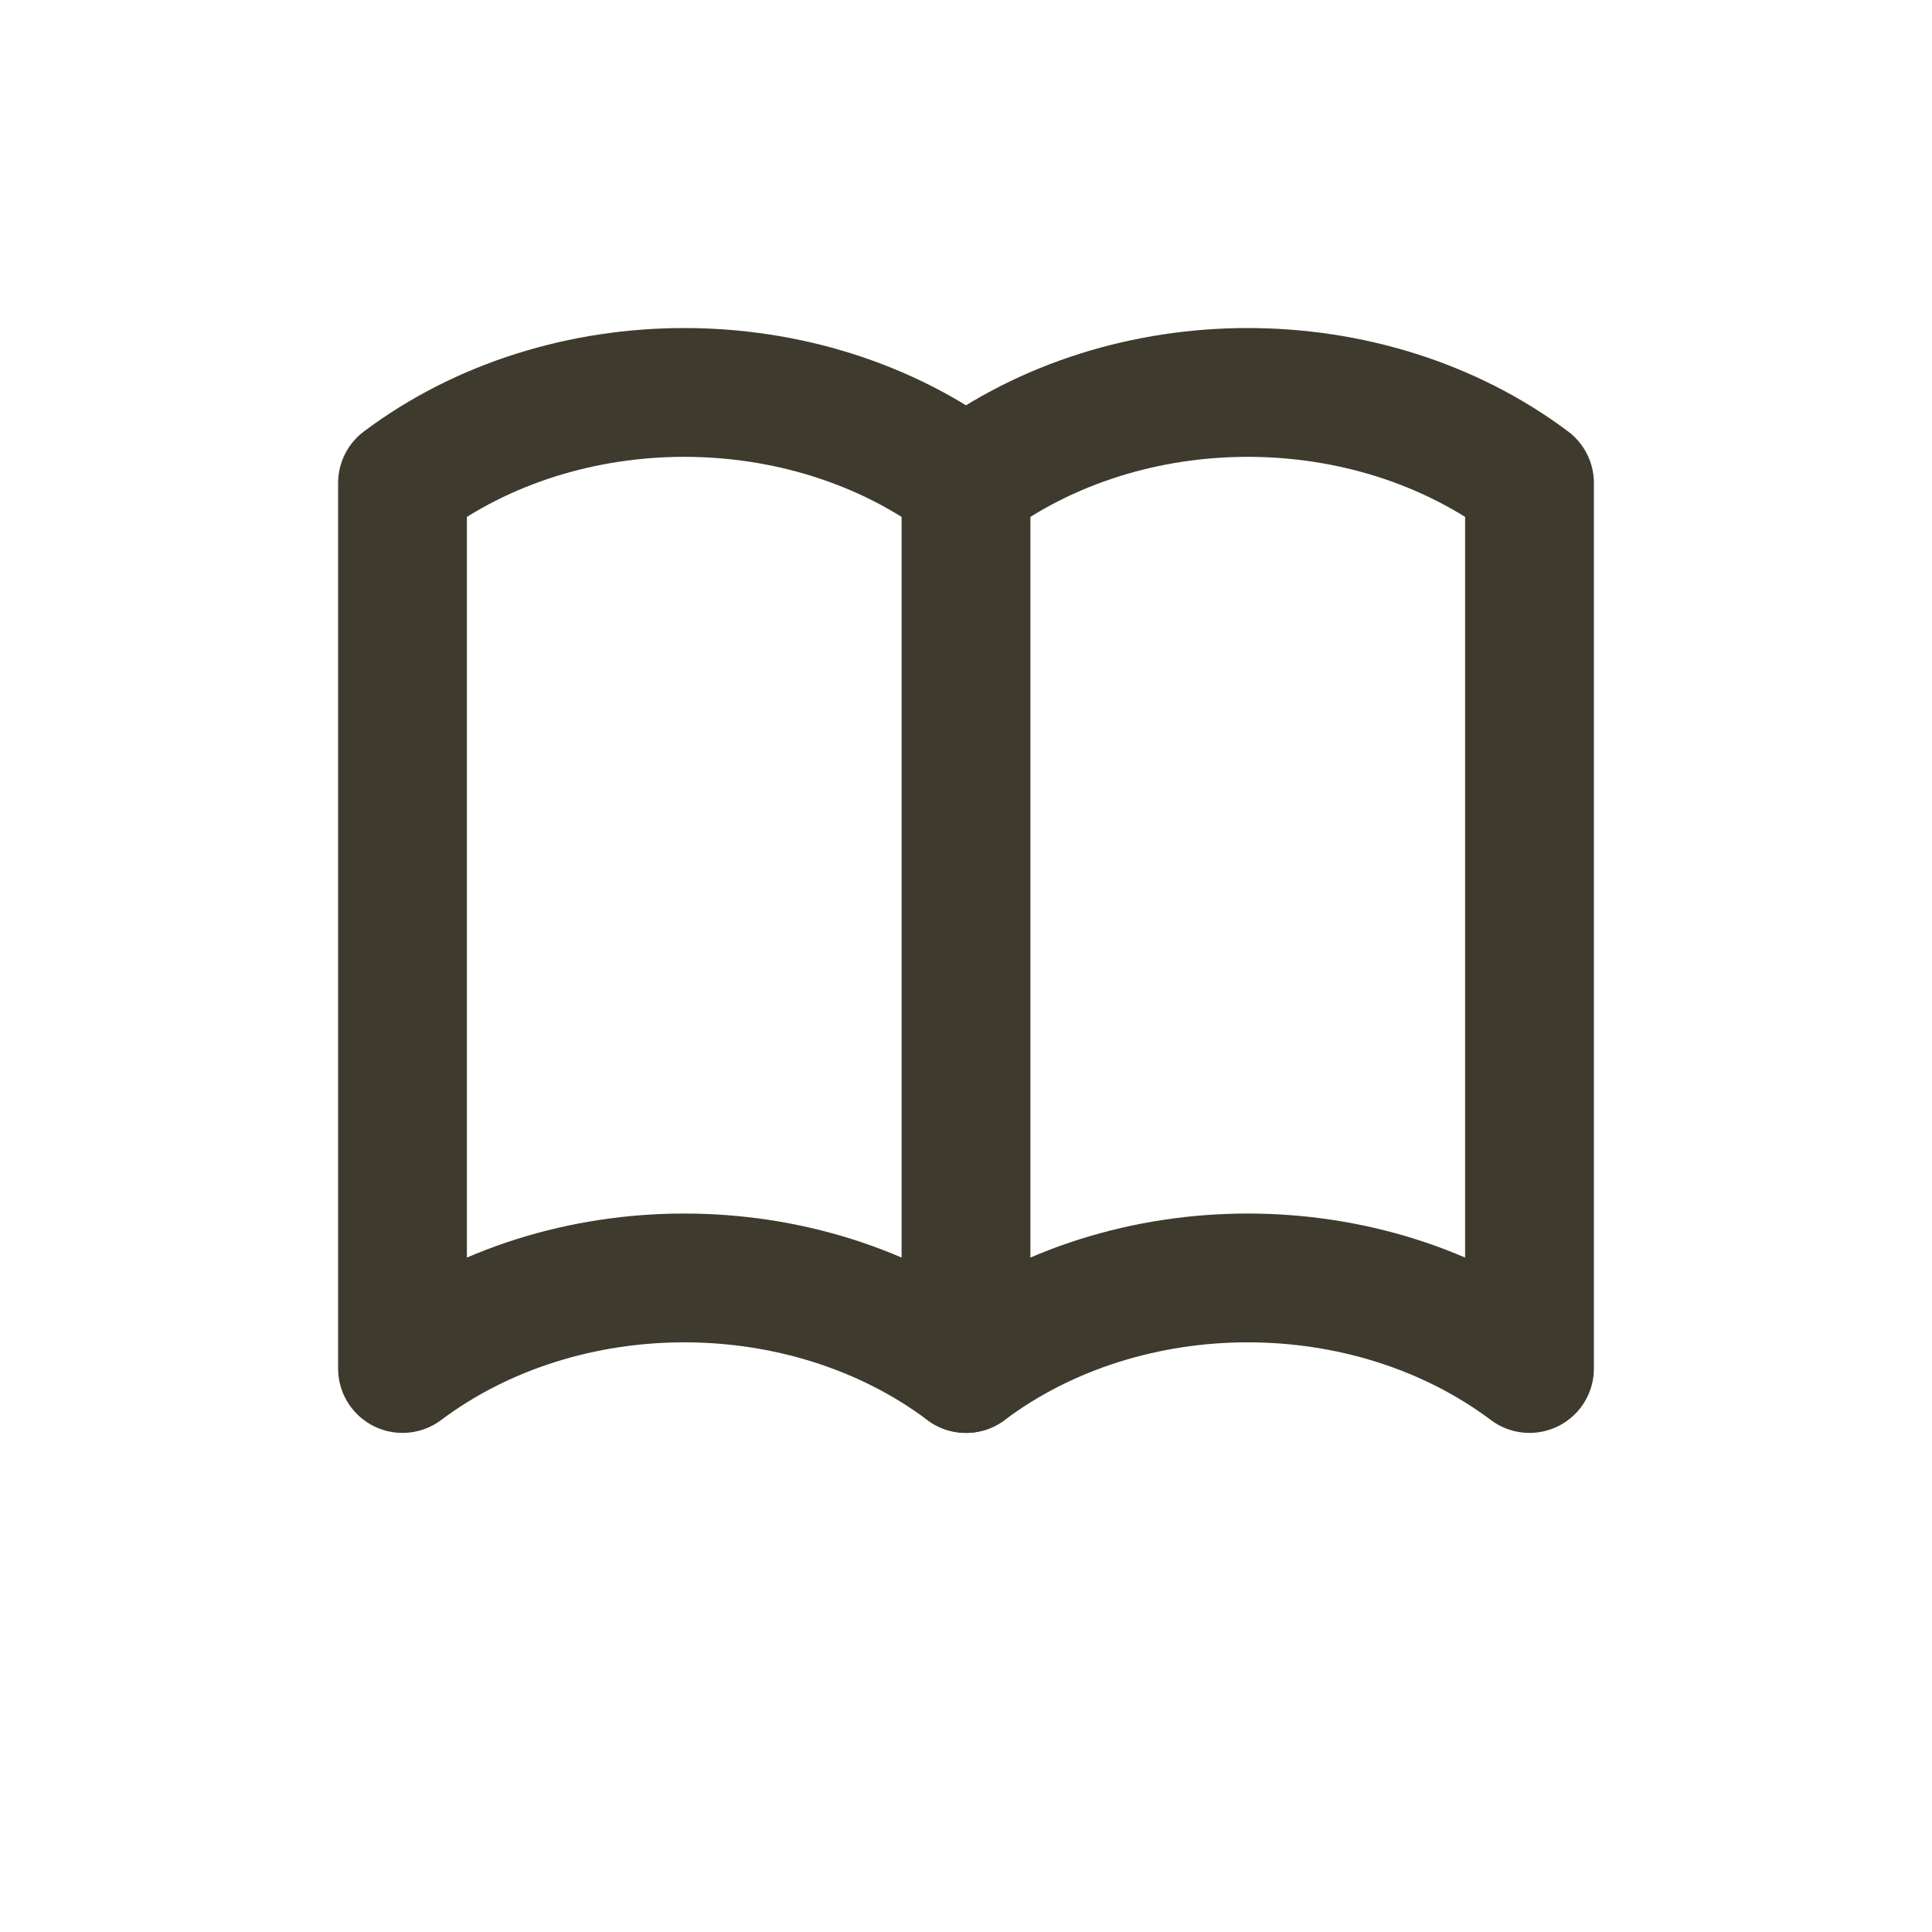
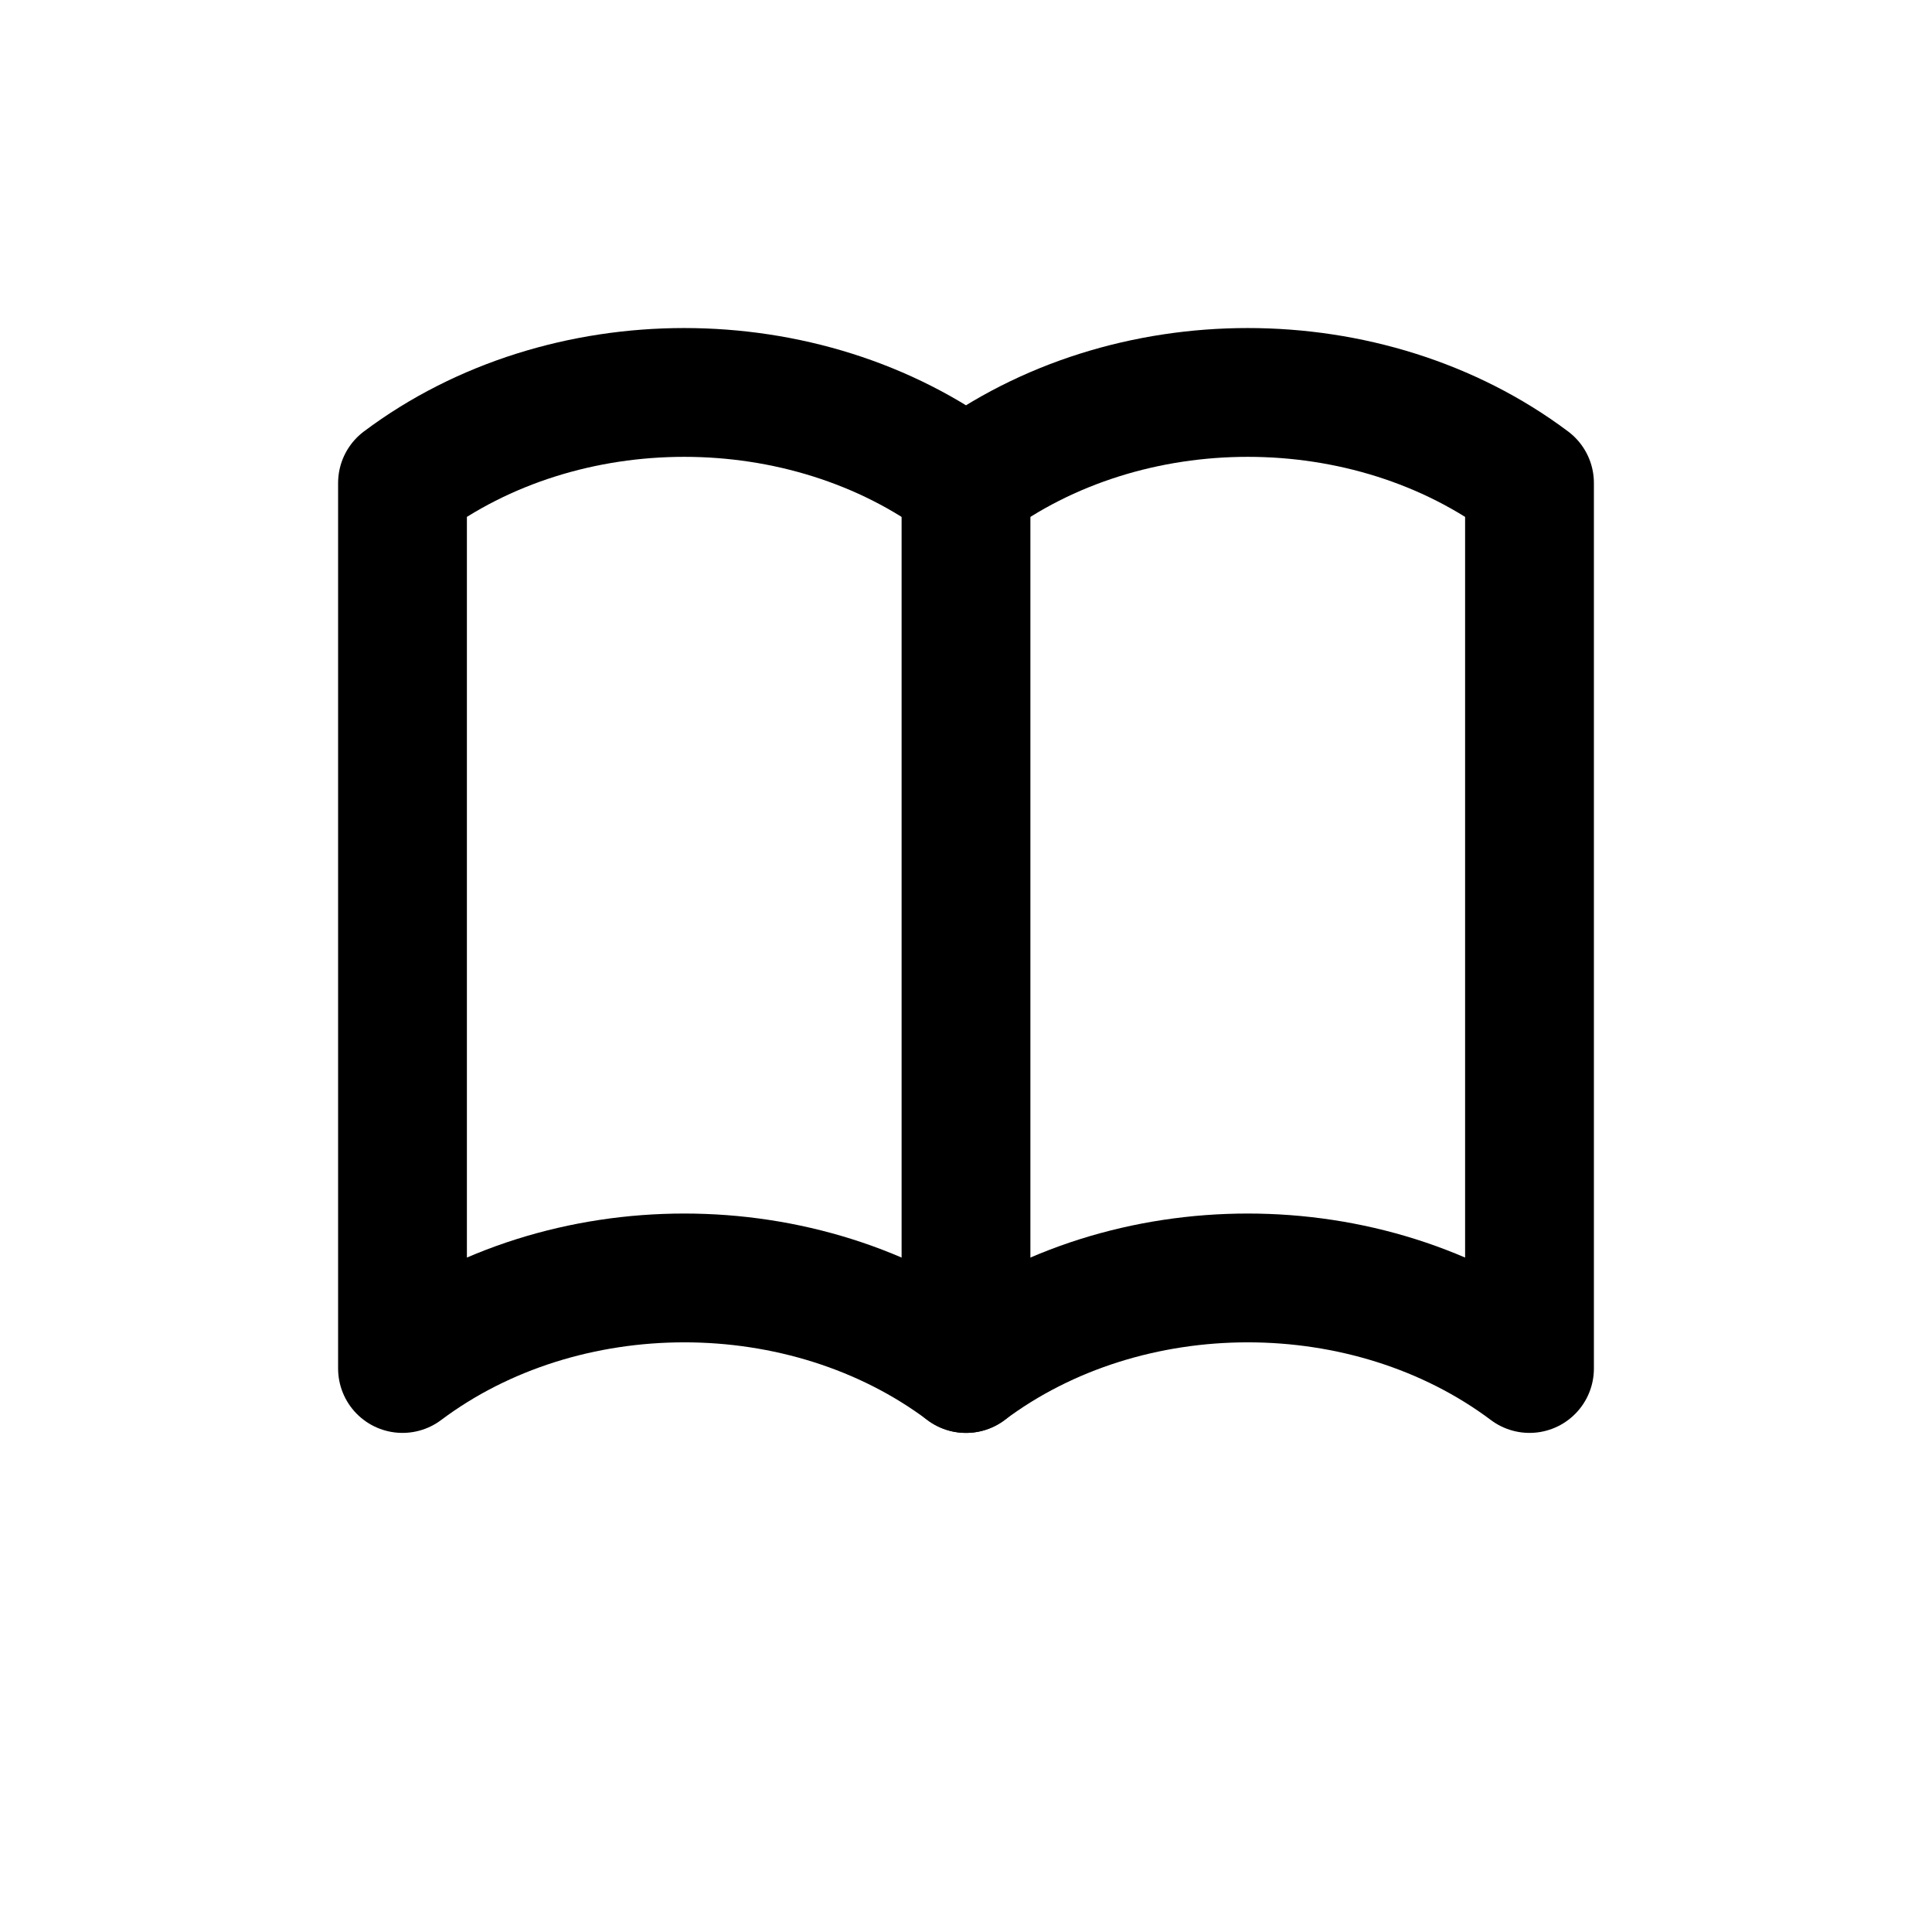
- <svg xmlns="http://www.w3.org/2000/svg" width="24" height="24" viewBox="0 0 24 24" fill="none" stroke="#3F3A2E" stroke-width="1.6" stroke-linecap="round" stroke-linejoin="round">
+ <svg xmlns="http://www.w3.org/2000/svg" width="24" height="24" viewBox="0 0 24 24" fill="none" stroke="currentColor" stroke-width="1.6" stroke-linecap="round" stroke-linejoin="round">
  <path d="M12 6c-2-1.5-5-1.5-7 0v11c2-1.5 5-1.5 7 0 2-1.5 5-1.5 7 0V6c-2-1.5-5-1.5-7 0z" />
  <path d="M12 6v11" />
</svg>
